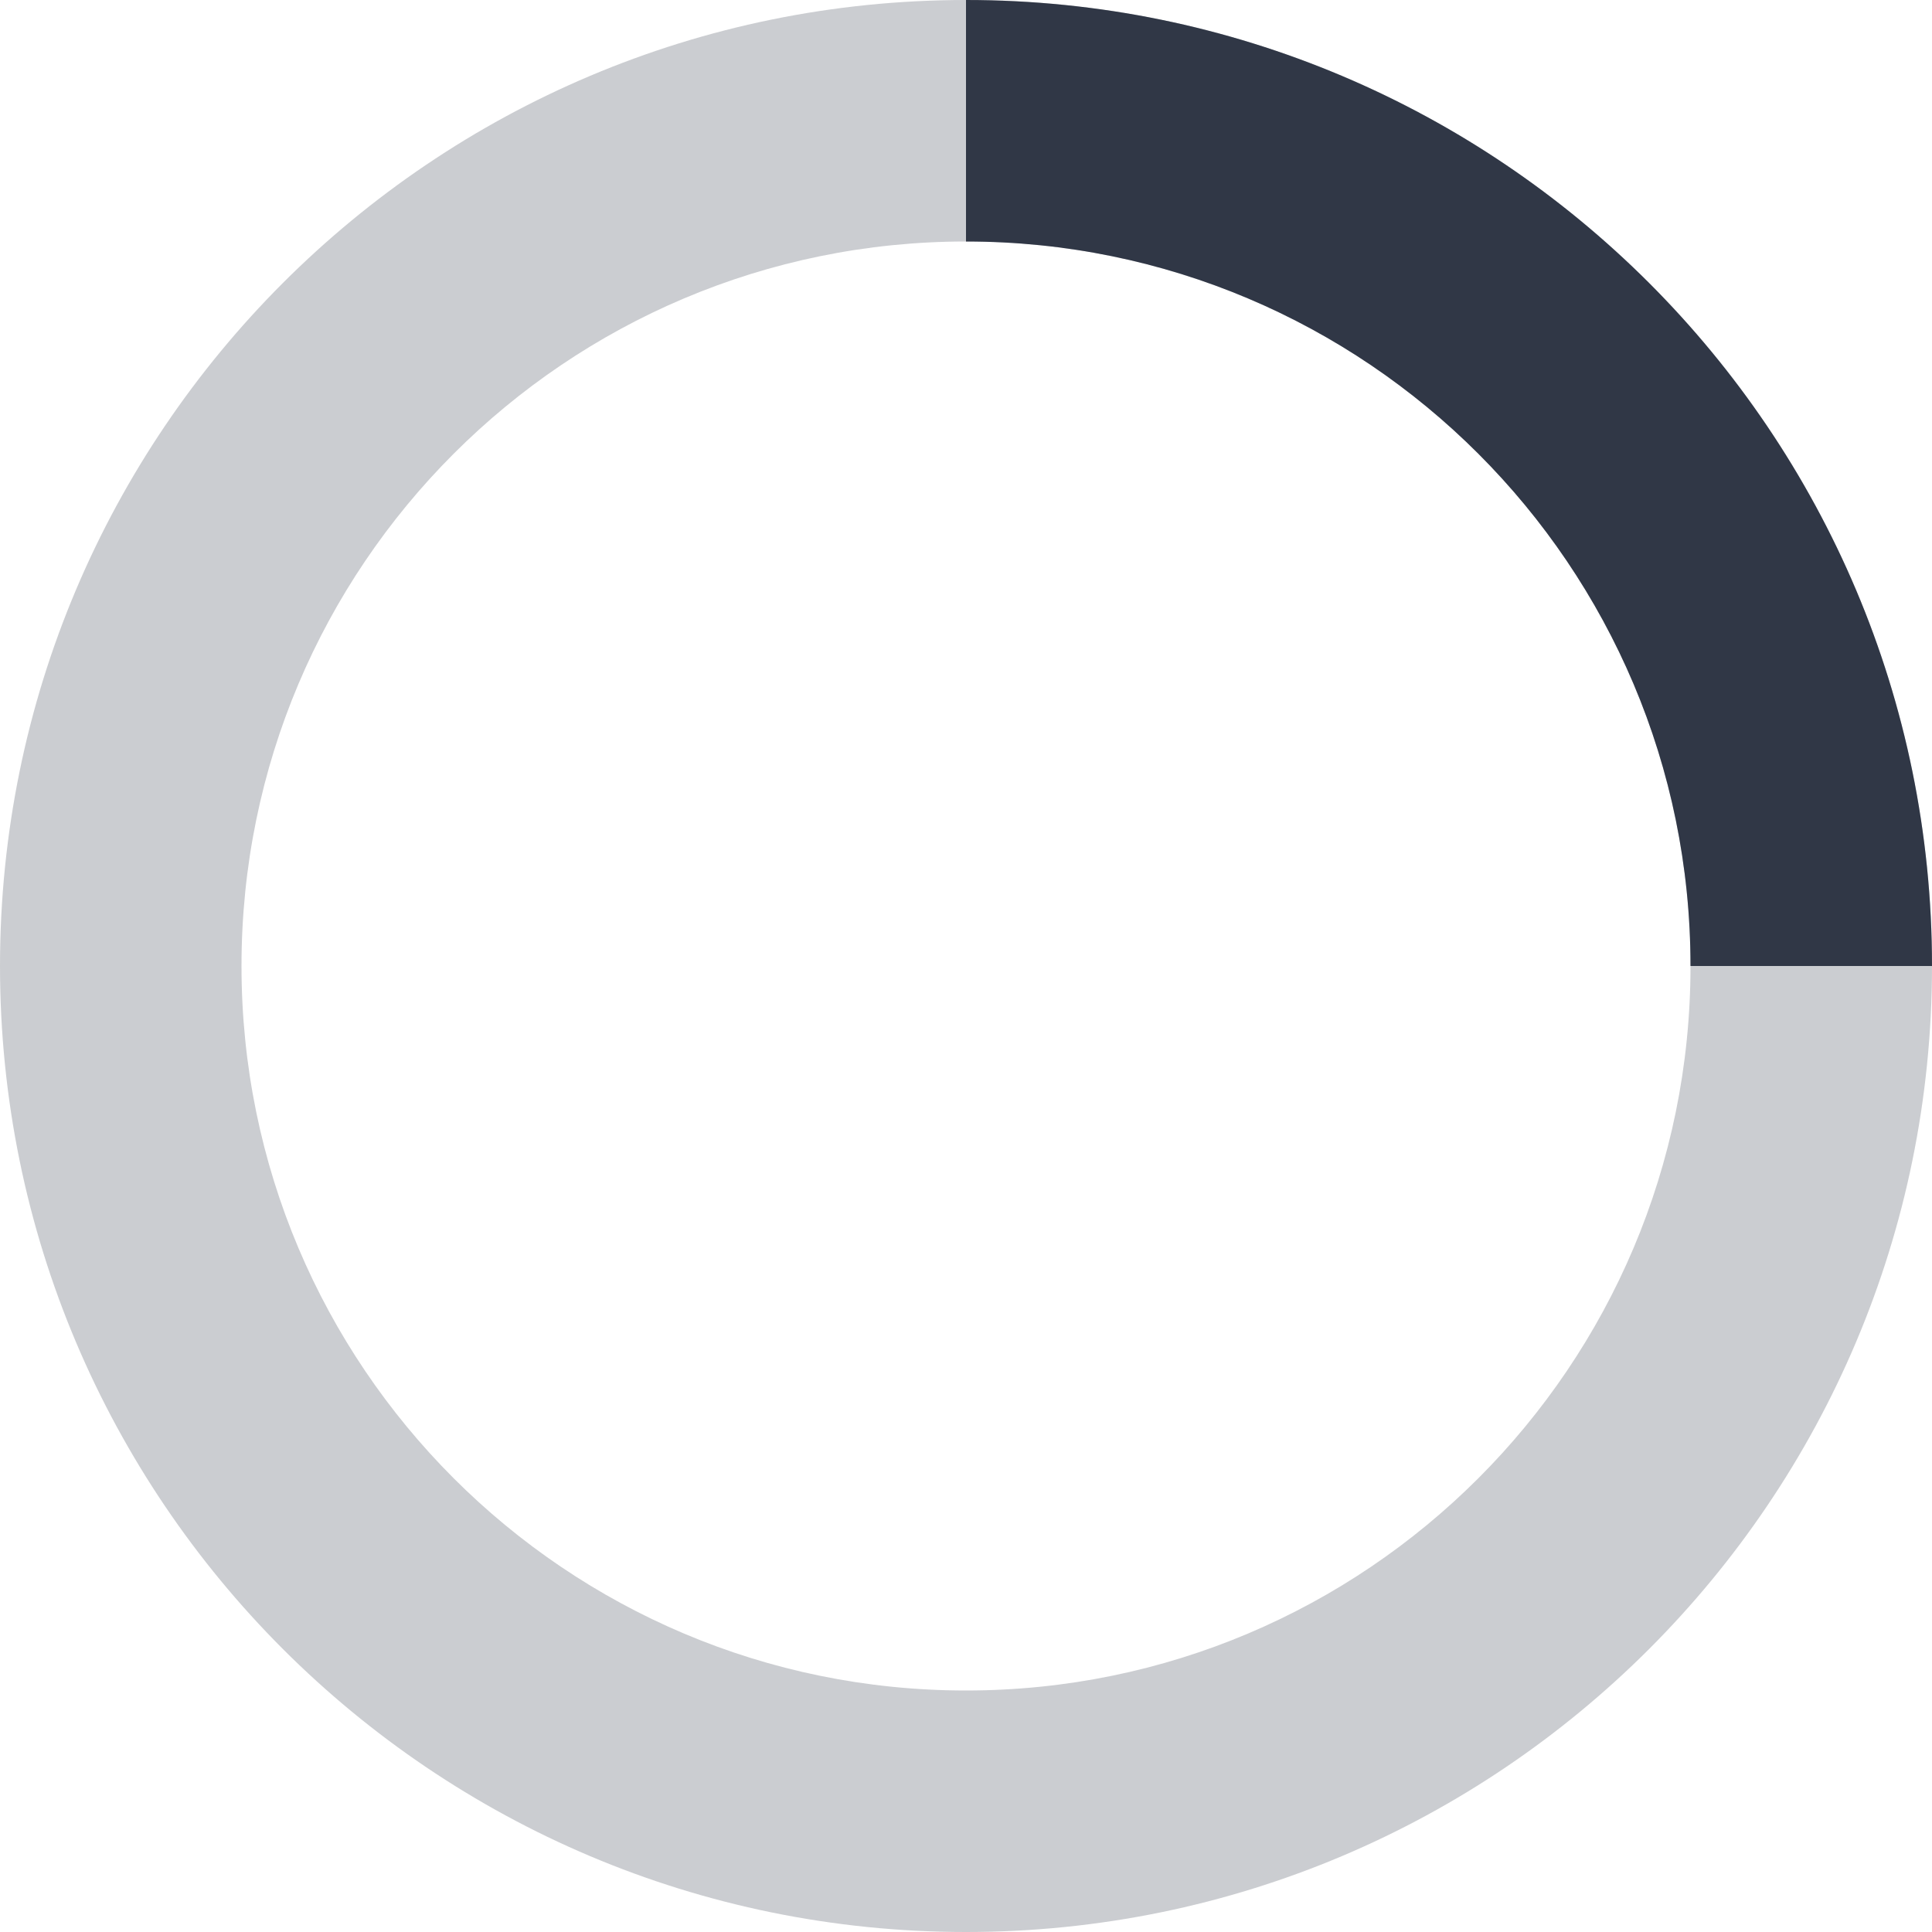
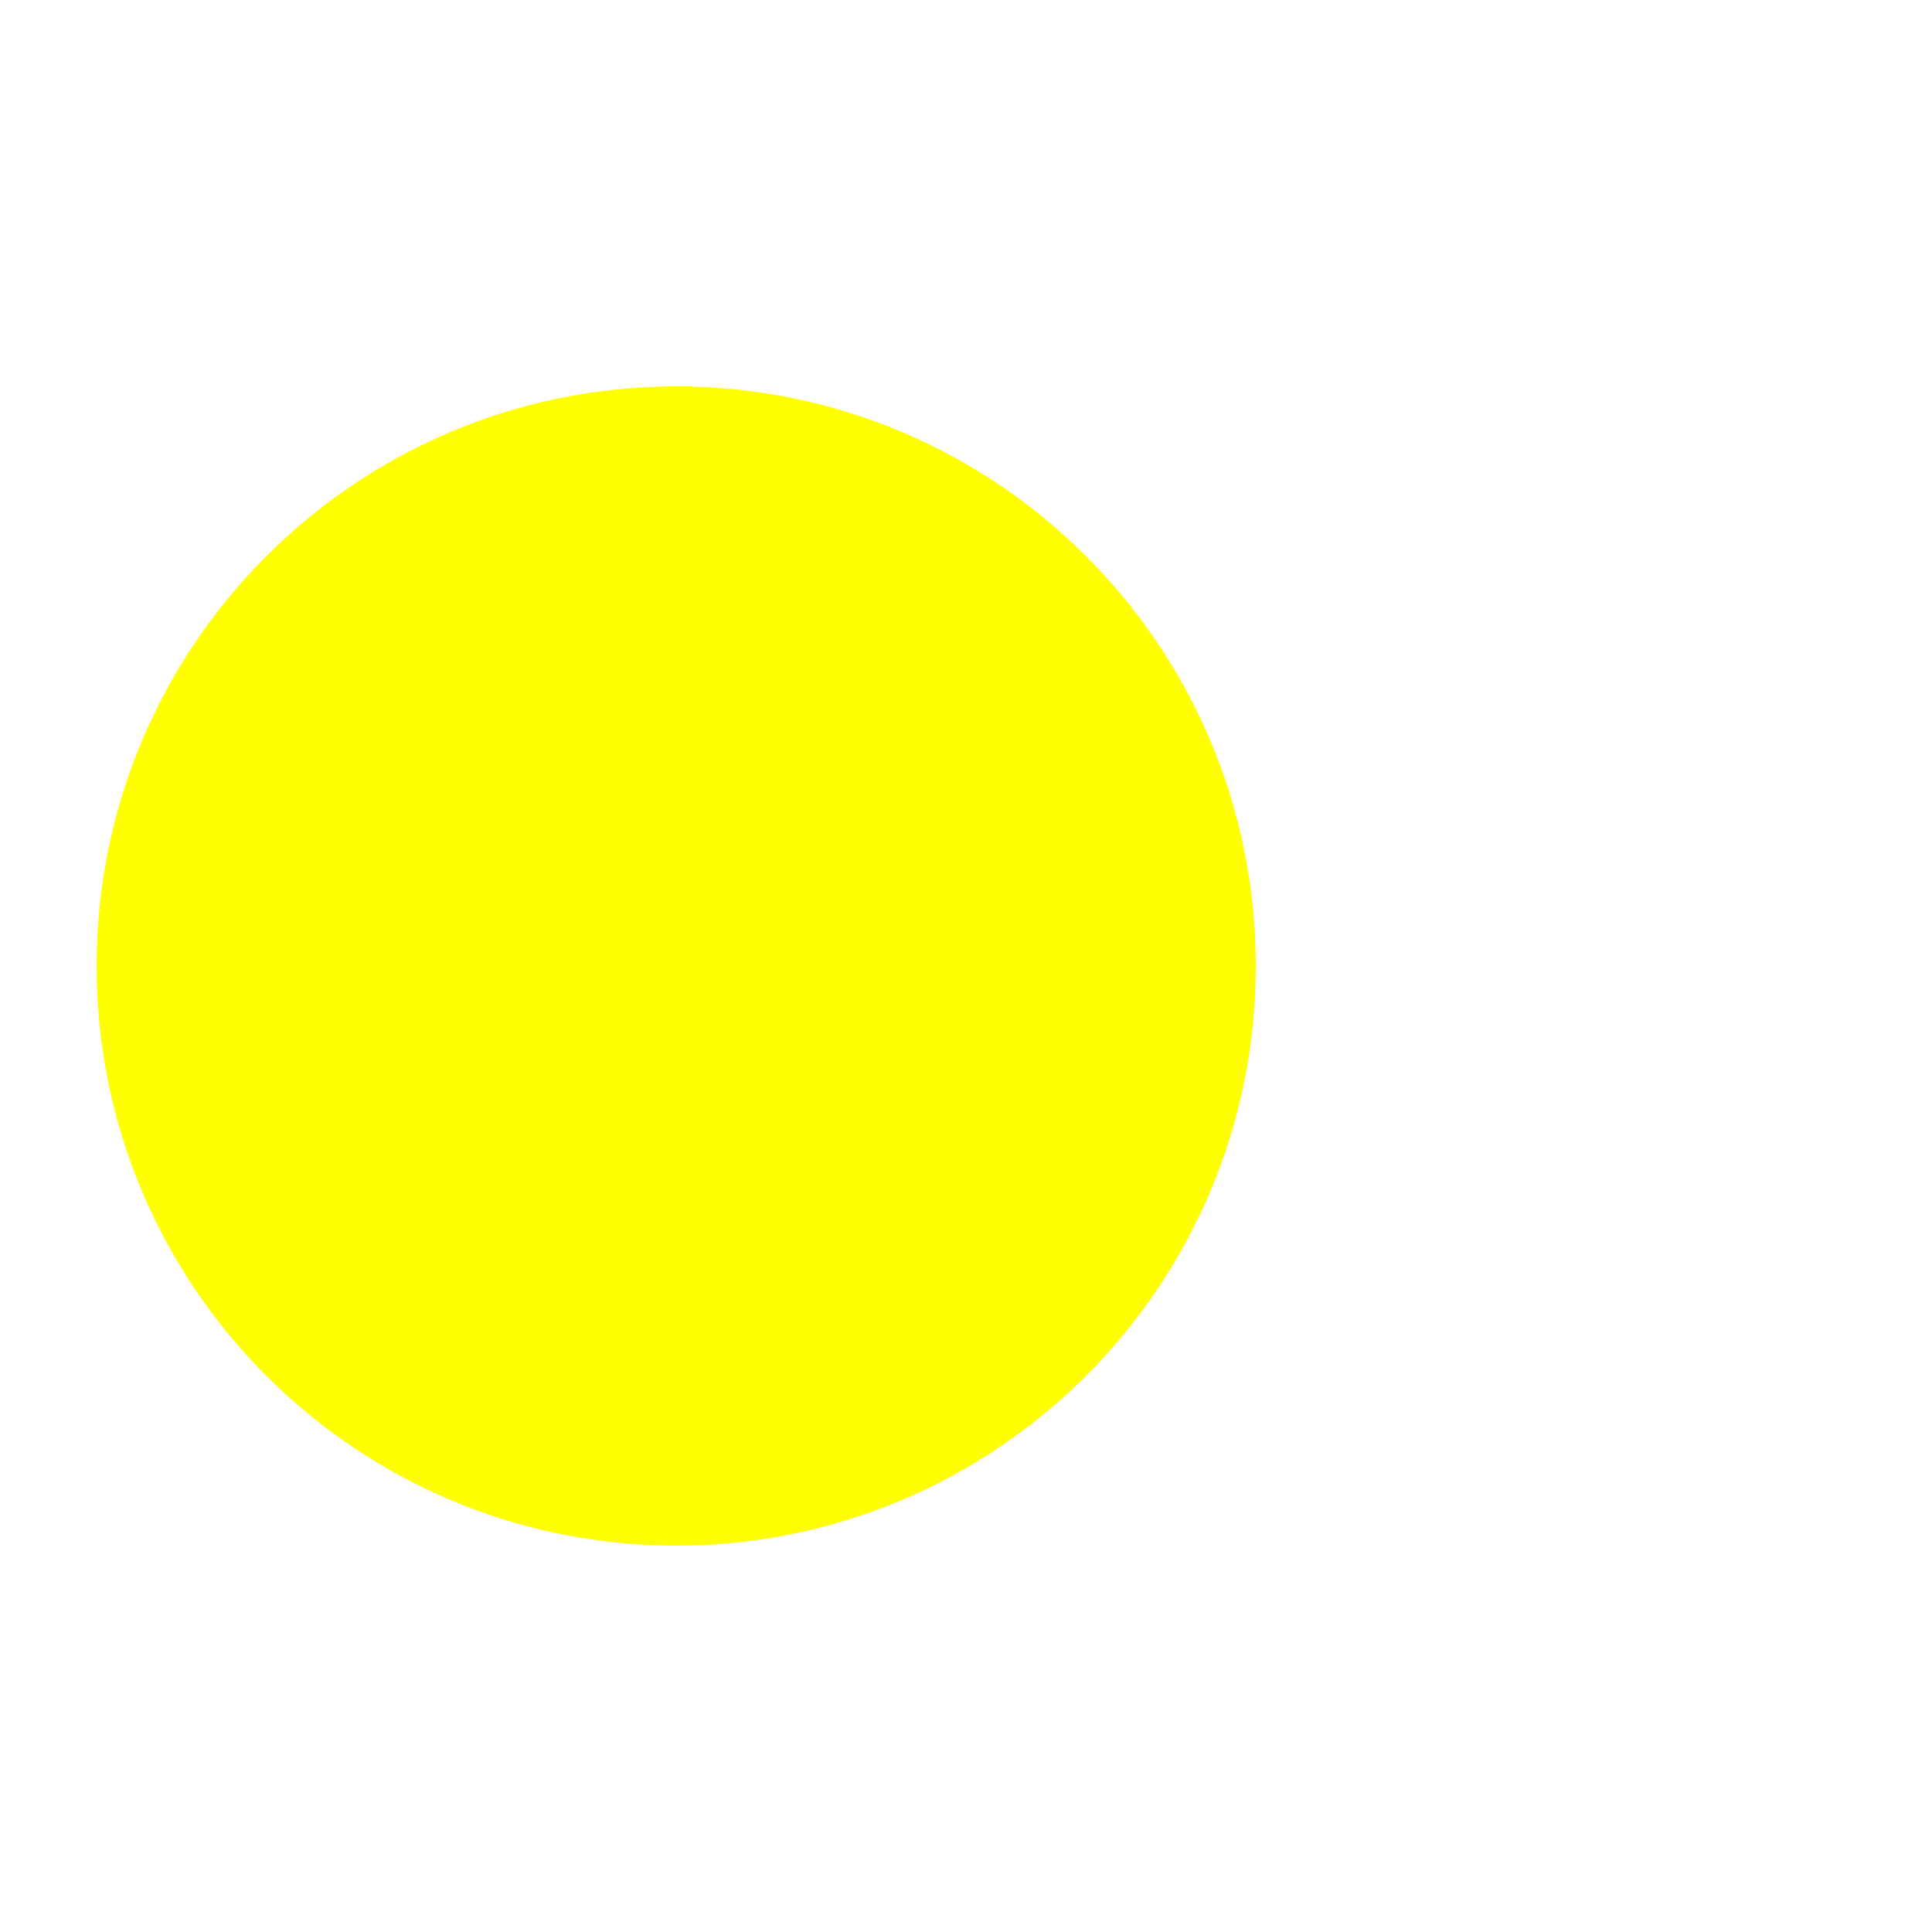
- <svg xmlns="http://www.w3.org/2000/svg" viewBox="0 0 32 32" width="32" height="32" fill="#303746">
-   <path opacity=".25" d="M16 0 A16 16 0 0 0 16 32 A16 16 0 0 0 16 0 M16 4 A12 12 0 0 1 16 28 A12 12 0 0 1 16 4" />
-   <path d="M16 0 A16 16 0 0 1 32 16 L28 16 A12 12 0 0 0 16 4z">
-     <animateTransform attributeName="transform" type="rotate" from="0 16 16" to="360 16 16" dur="0.8s" repeatCount="indefinite" />
-   </path>
+ <svg xmlns="http://www.w3.org/2000/svg" width="200px" height="200px" viewBox="0 0 100 100" preserveAspectRatio="xMidYMid" class="lds-pacman" style="background: rgba(0, 0, 0, 0) none repeat scroll 0% 0%;">
+   <g ng-attr-style="display:{{config.showBean}}" style="display:block">
+     <circle cx="60" cy="50" r="4" ng-attr-fill="{{config.c2}}" fill="#dcdcdc">
+       <animate attributeName="cx" calcMode="linear" values="95;35" keyTimes="0;1" dur="1" begin="-0.67s" repeatCount="indefinite" />
+       <animate attributeName="fill-opacity" calcMode="linear" values="0;1;1" keyTimes="0;0.2;1" dur="1" begin="-0.67s" repeatCount="indefinite" />
+     </circle>
+     <circle cx="60" cy="50" r="4" ng-attr-fill="{{config.c2}}" fill="#dcdcdc">
+       <animate attributeName="cx" calcMode="linear" values="95;35" keyTimes="0;1" dur="1" begin="-0.33s" repeatCount="indefinite" />
+       <animate attributeName="fill-opacity" calcMode="linear" values="0;1;1" keyTimes="0;0.2;1" dur="1" begin="-0.33s" repeatCount="indefinite" />
+     </circle>
+     <circle cx="60" cy="50" r="4" ng-attr-fill="{{config.c2}}" fill="#dcdcdc">
+       <animate attributeName="cx" calcMode="linear" values="95;35" keyTimes="0;1" dur="1" begin="0s" repeatCount="indefinite" />
+       <animate attributeName="fill-opacity" calcMode="linear" values="0;1;1" keyTimes="0;0.2;1" dur="1" begin="0s" repeatCount="indefinite" />
+     </circle>
+   </g>
+   <g ng-attr-transform="translate({{config.showBeanOffset}} 0)" transform="translate(-15 0)">
+     <path d="M50 50L20 50A30 30 0 0 0 80 50Z" ng-attr-fill="{{config.c1}}" fill="#ffff01">
+       <animateTransform attributeName="transform" type="rotate" calcMode="linear" values="0 50 50;45 50 50;0 50 50" keyTimes="0;0.5;1" dur="1s" begin="0s" repeatCount="indefinite" />
+     </path>
+     <path d="M50 50L20 50A30 30 0 0 1 80 50Z" ng-attr-fill="{{config.c1}}" fill="#ffff01">
+       <animateTransform attributeName="transform" type="rotate" calcMode="linear" values="0 50 50;-45 50 50;0 50 50" keyTimes="0;0.5;1" dur="1s" begin="0s" repeatCount="indefinite" />
+     </path>
+   </g>
</svg>
